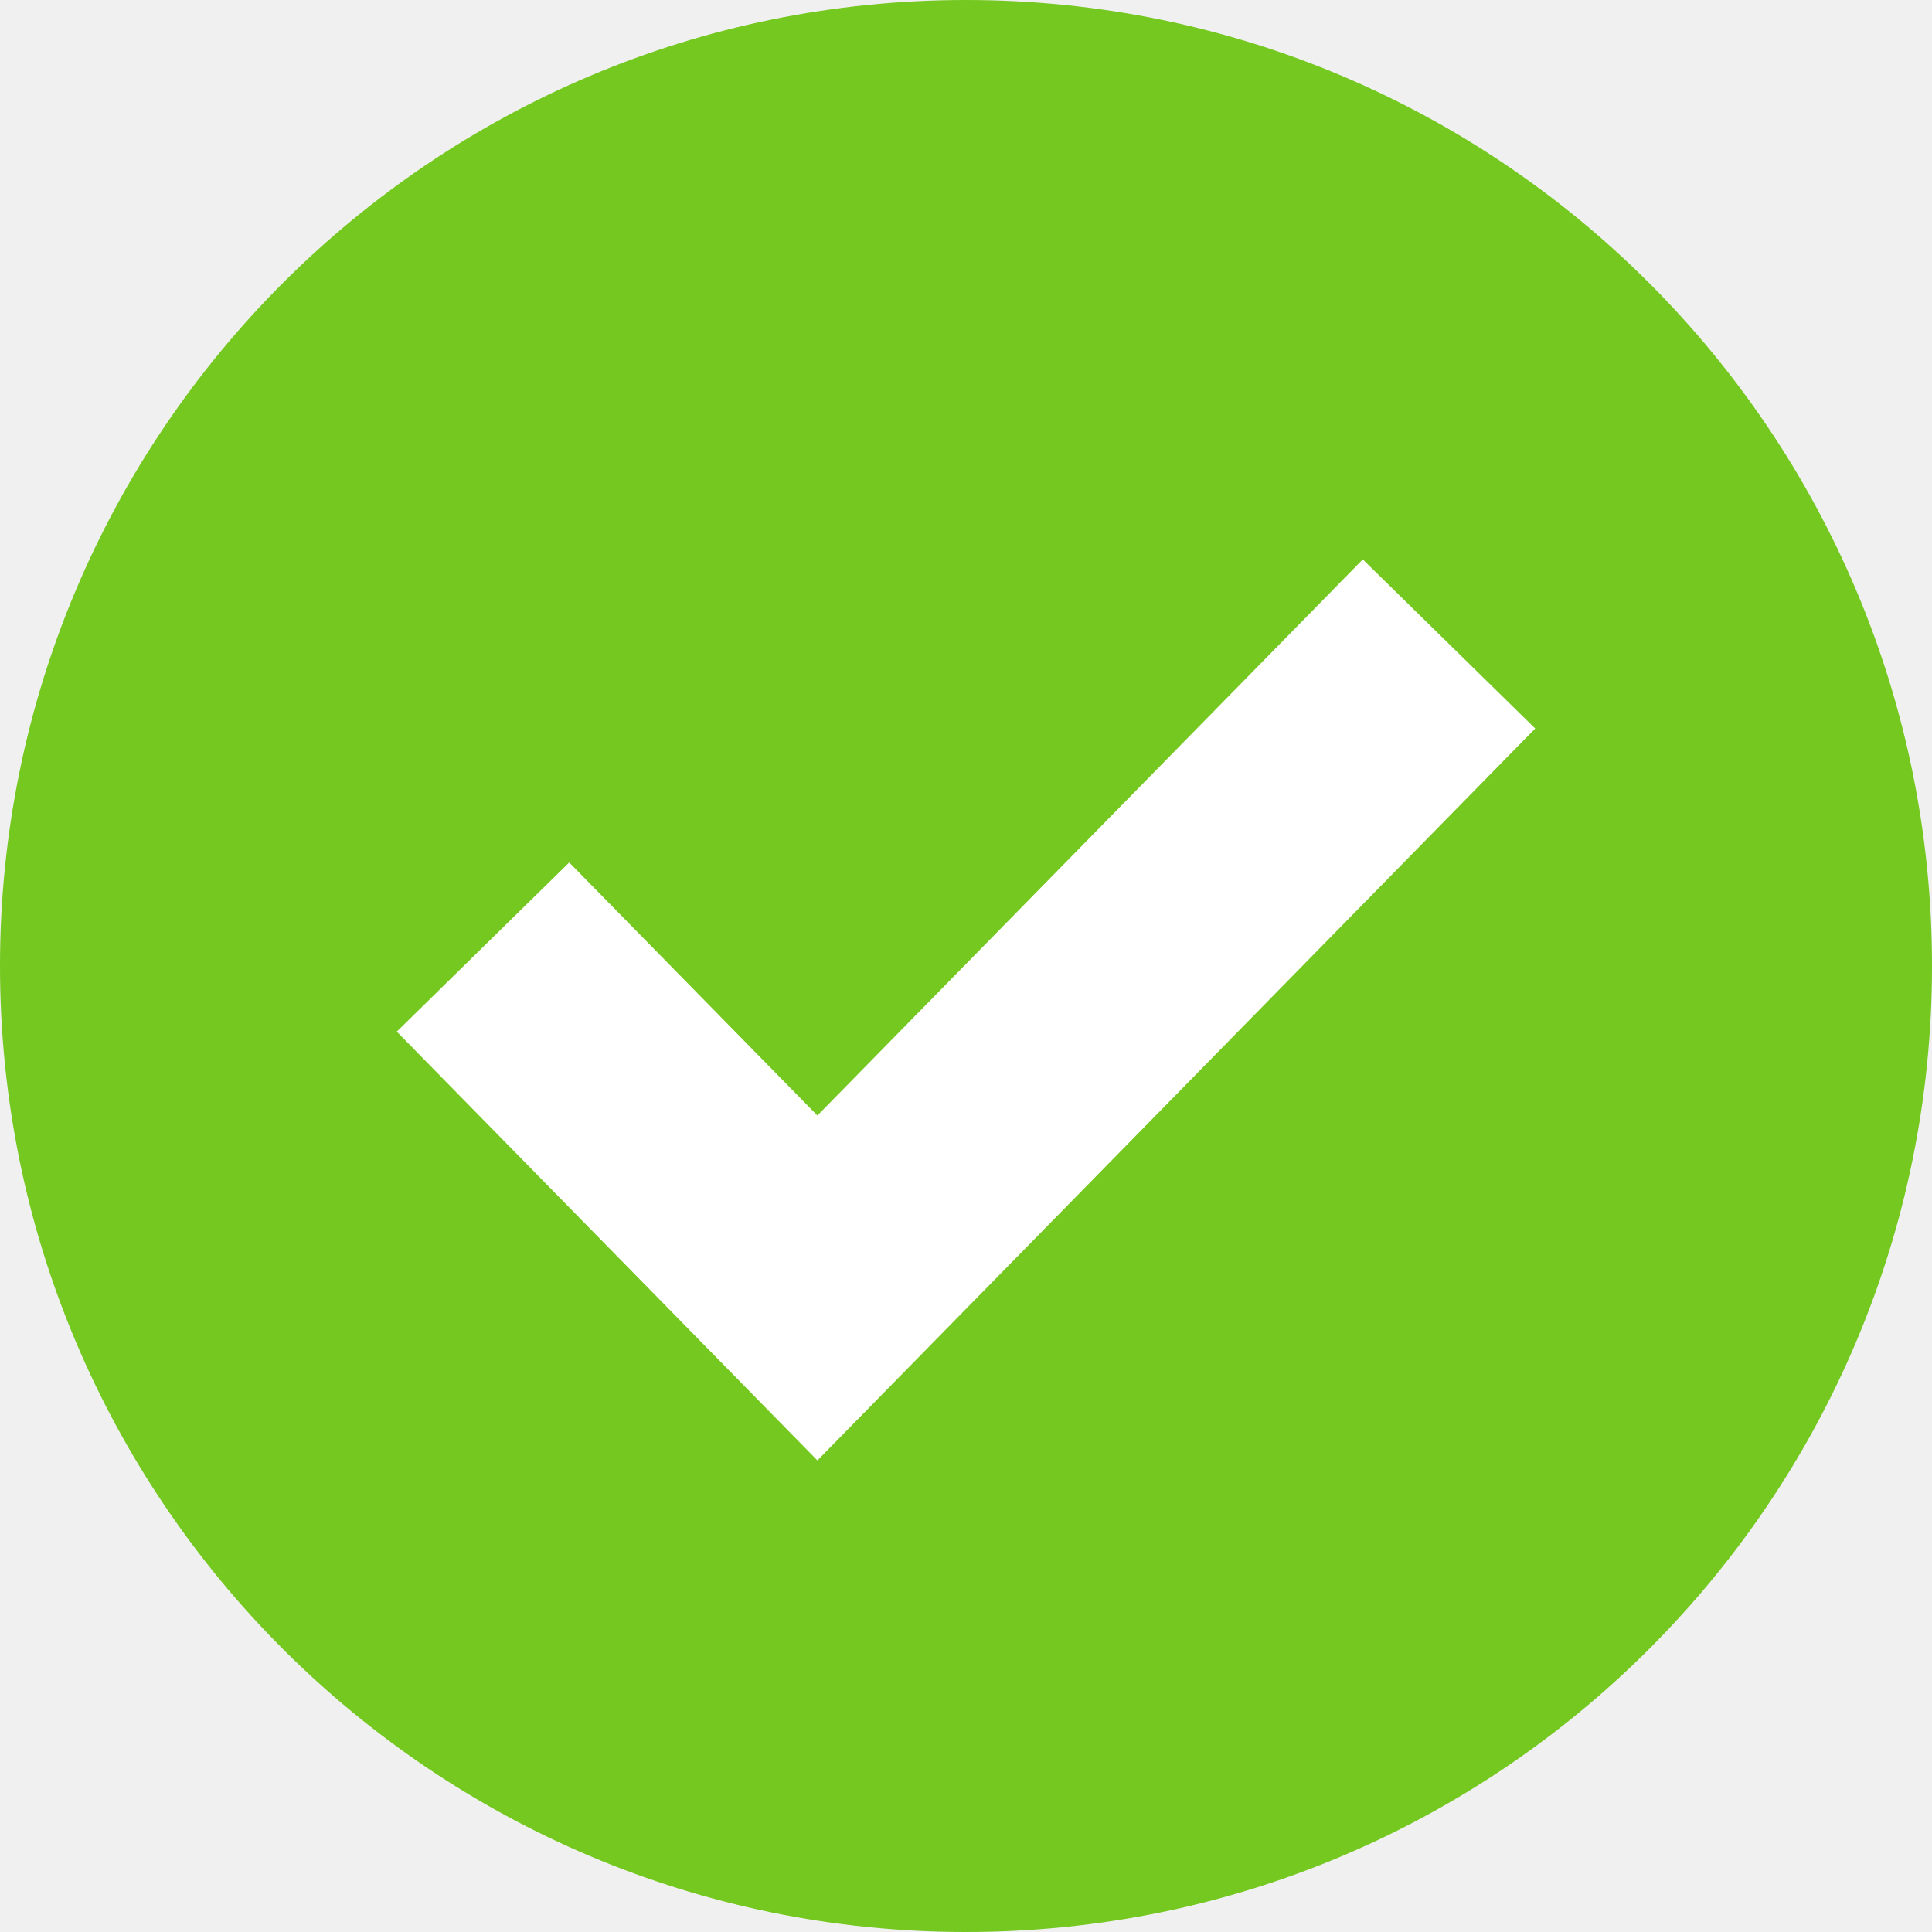
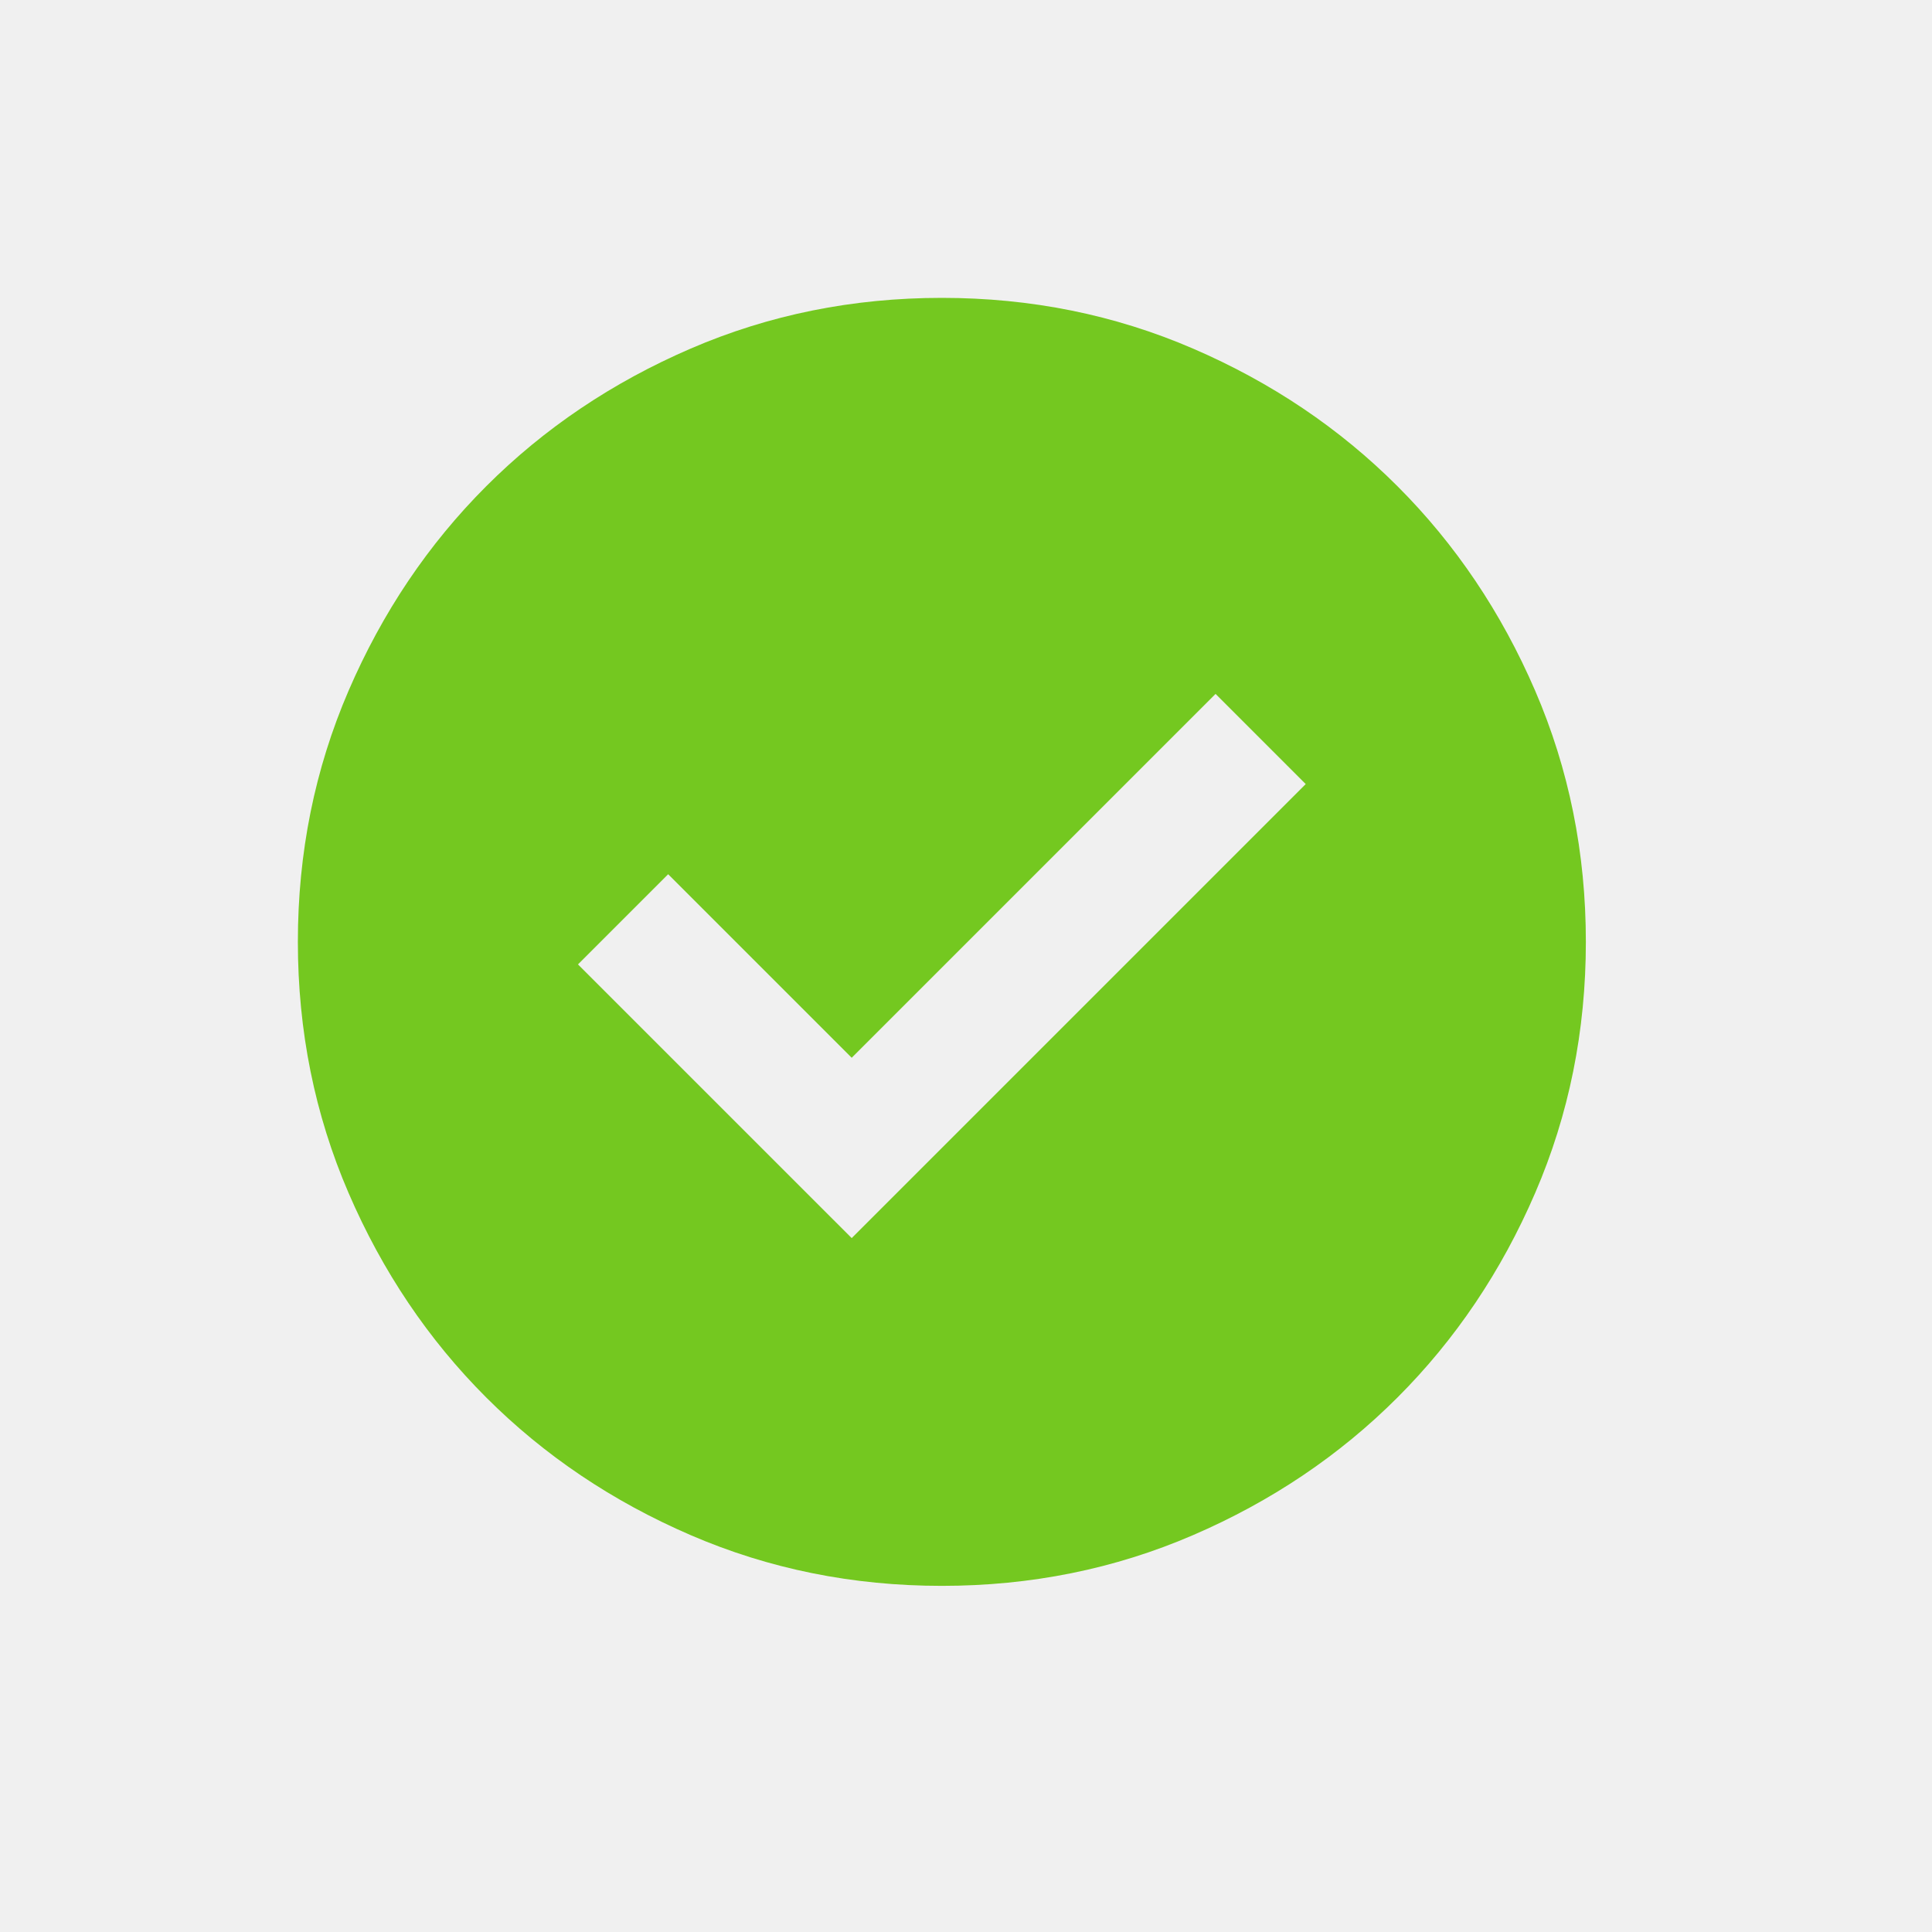
- <svg xmlns="http://www.w3.org/2000/svg" width="24" height="24" viewBox="0 0 24 24" fill="none">
-   <rect width="24" height="24" rx="12" fill="#74C820" />
-   <path fill-rule="evenodd" clip-rule="evenodd" d="M19.071 9.05L10.154 18.142L4.929 12.815L7.071 10.714L10.154 13.857L16.929 6.949L19.071 9.05Z" fill="white" />
+ <svg xmlns="http://www.w3.org/2000/svg" width="80" height="80" viewBox="0 0 80 80" fill="none">
+   <circle cx="39" cy="39" r="38" fill="#74C820" fill-opacity="0">
+     <animate attributeName="fill-opacity" values="0;0.3;0" dur="2s" repeatCount="indefinite" />
+   </circle>
+   <path d="M35.267 51.267L54.067 32.467L50.334 28.733L35.267 43.8L27.667 36.2L23.933 39.934L35.267 51.267ZM39 65.667C35.311 65.667 31.845 64.967 28.6 63.567C25.356 62.167 22.534 60.267 20.134 57.867C17.733 55.467 15.834 52.645 14.434 49.4C13.034 46.156 12.334 42.689 12.334 39C12.334 35.311 13.034 31.845 14.434 28.6C15.834 25.356 17.733 22.534 20.134 20.134C22.534 17.733 25.356 15.834 28.6 14.434C31.845 13.034 35.311 12.334 39 12.334C42.689 12.334 46.156 13.034 49.4 14.434C52.645 15.834 55.467 17.733 57.867 20.134C60.267 22.534 62.167 25.356 63.567 28.6C64.967 31.845 65.667 35.311 65.667 39C65.667 42.689 64.967 46.156 63.567 49.4C62.167 52.645 60.267 55.467 57.867 57.867C55.467 60.267 52.645 62.167 49.4 63.567C46.156 64.967 42.689 65.667 39 65.667Z" fill="#74C820" />
</svg>
